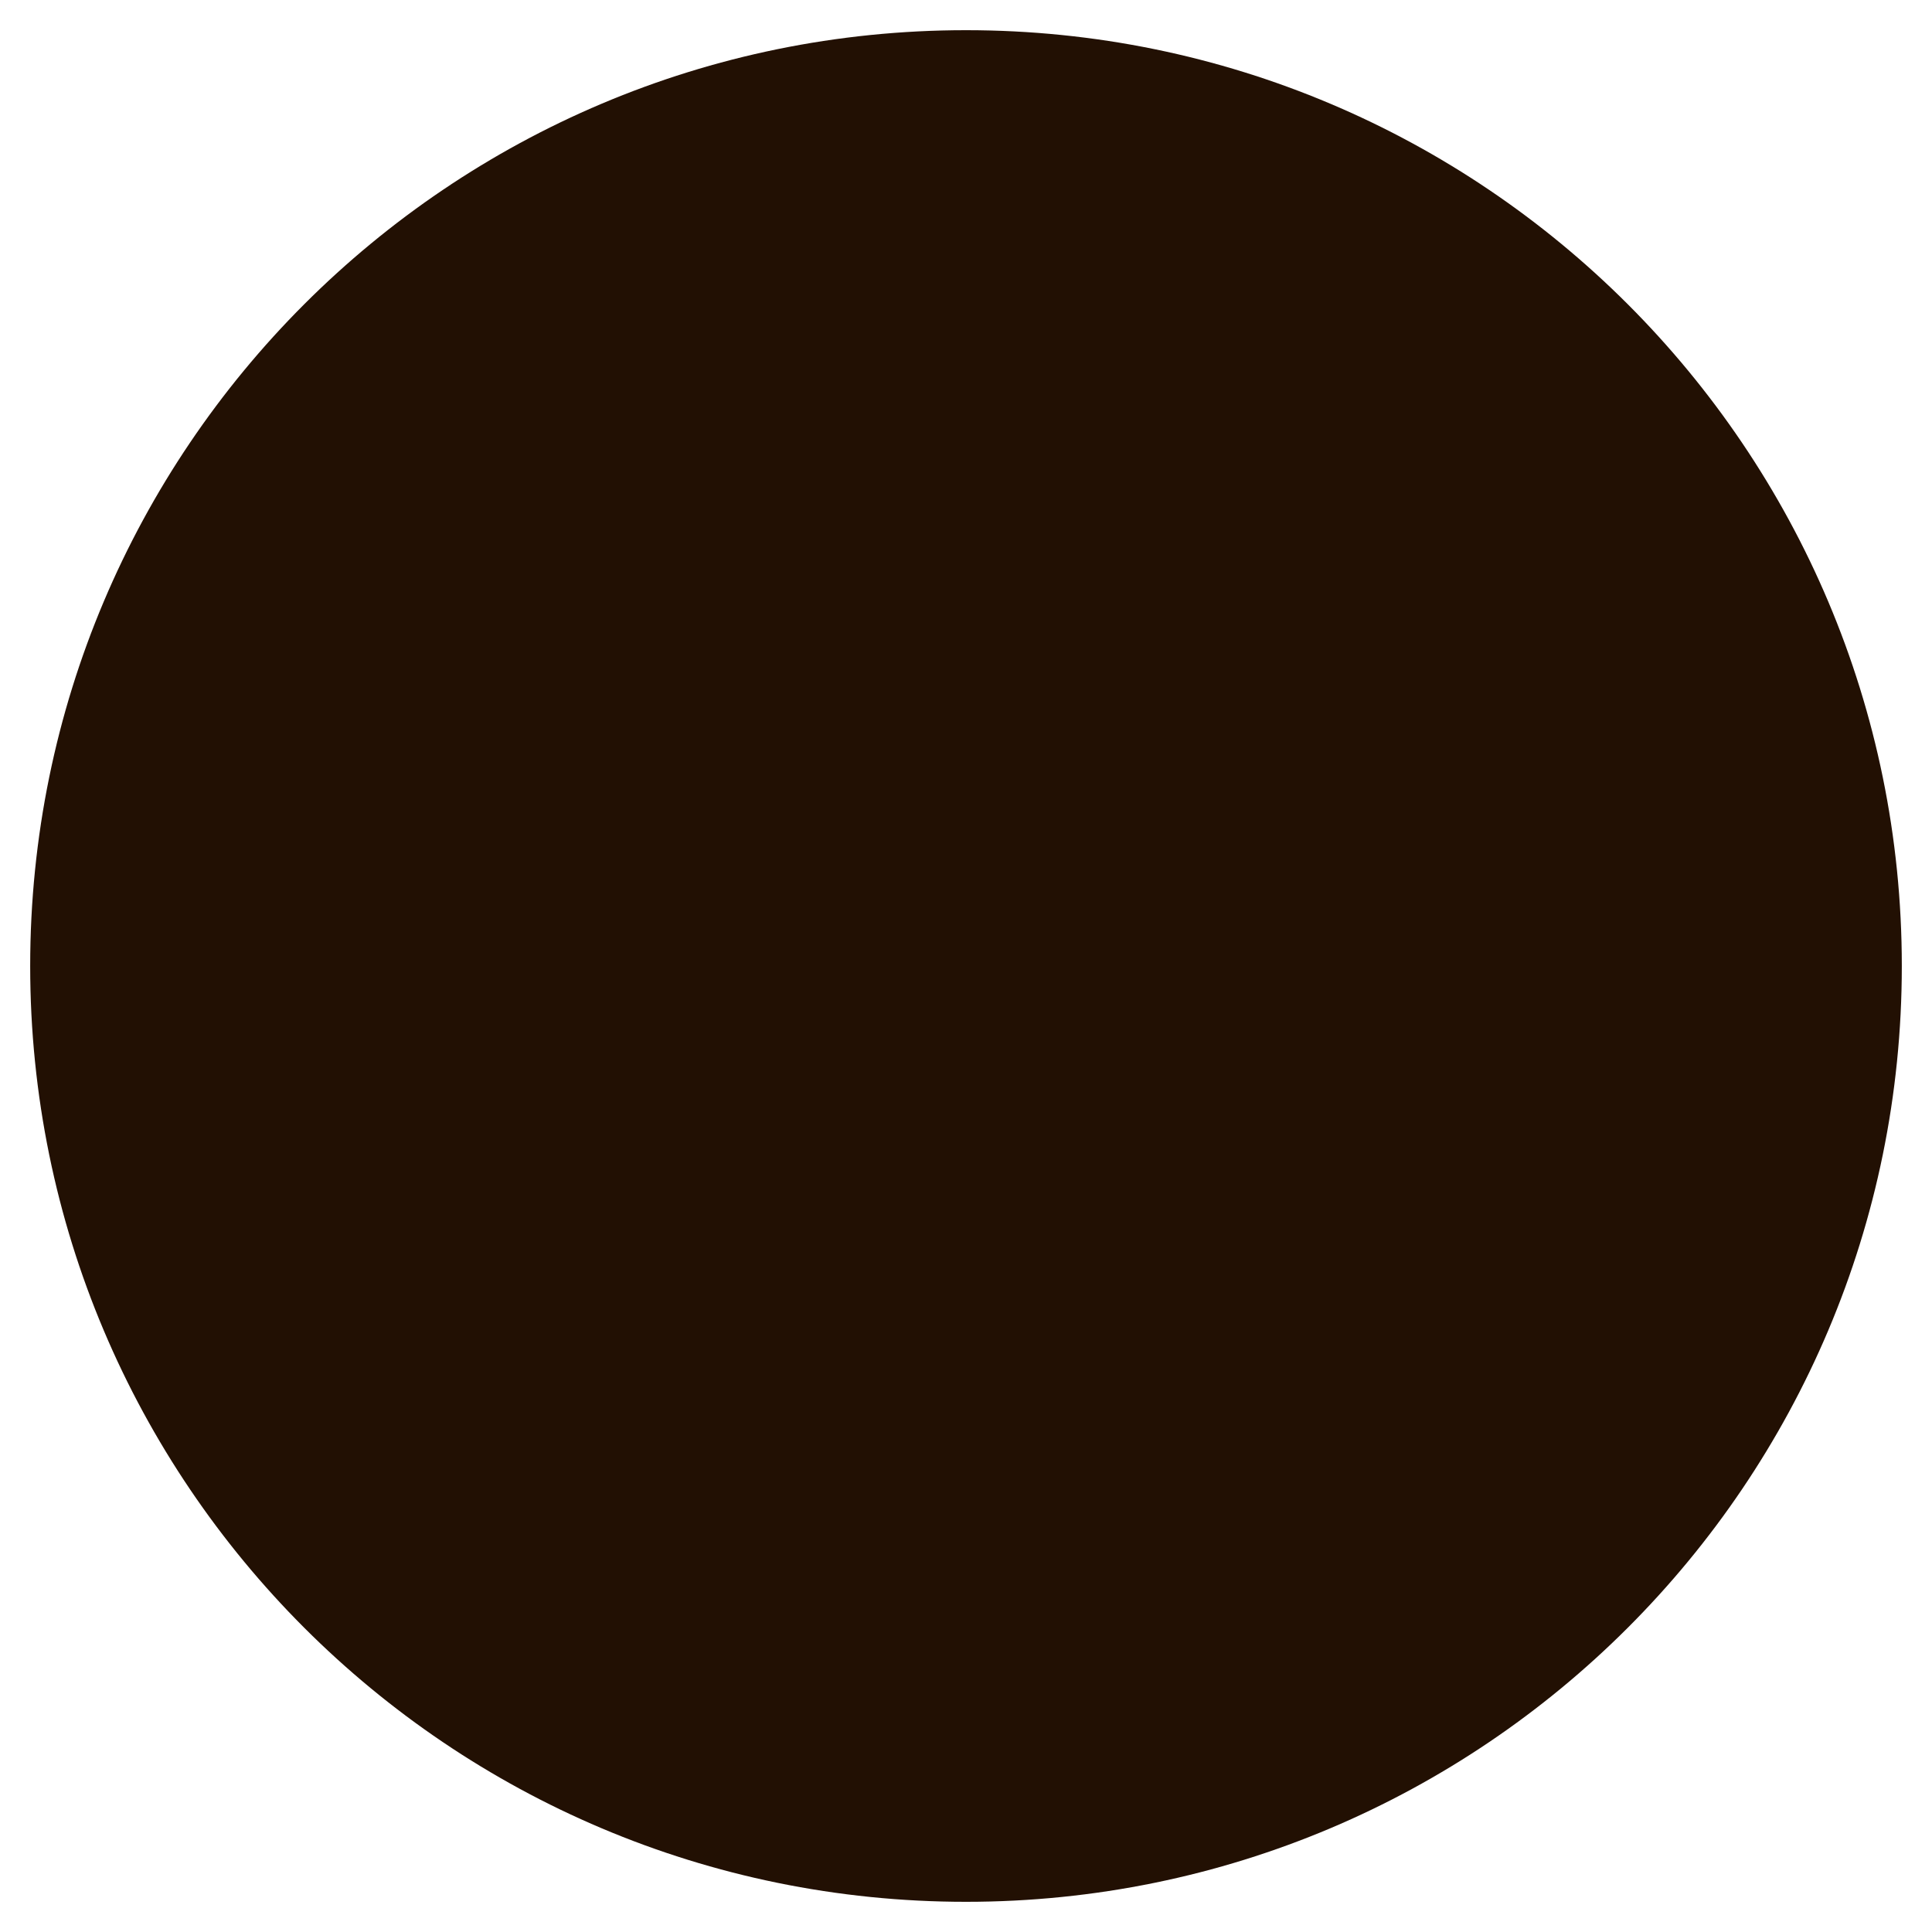
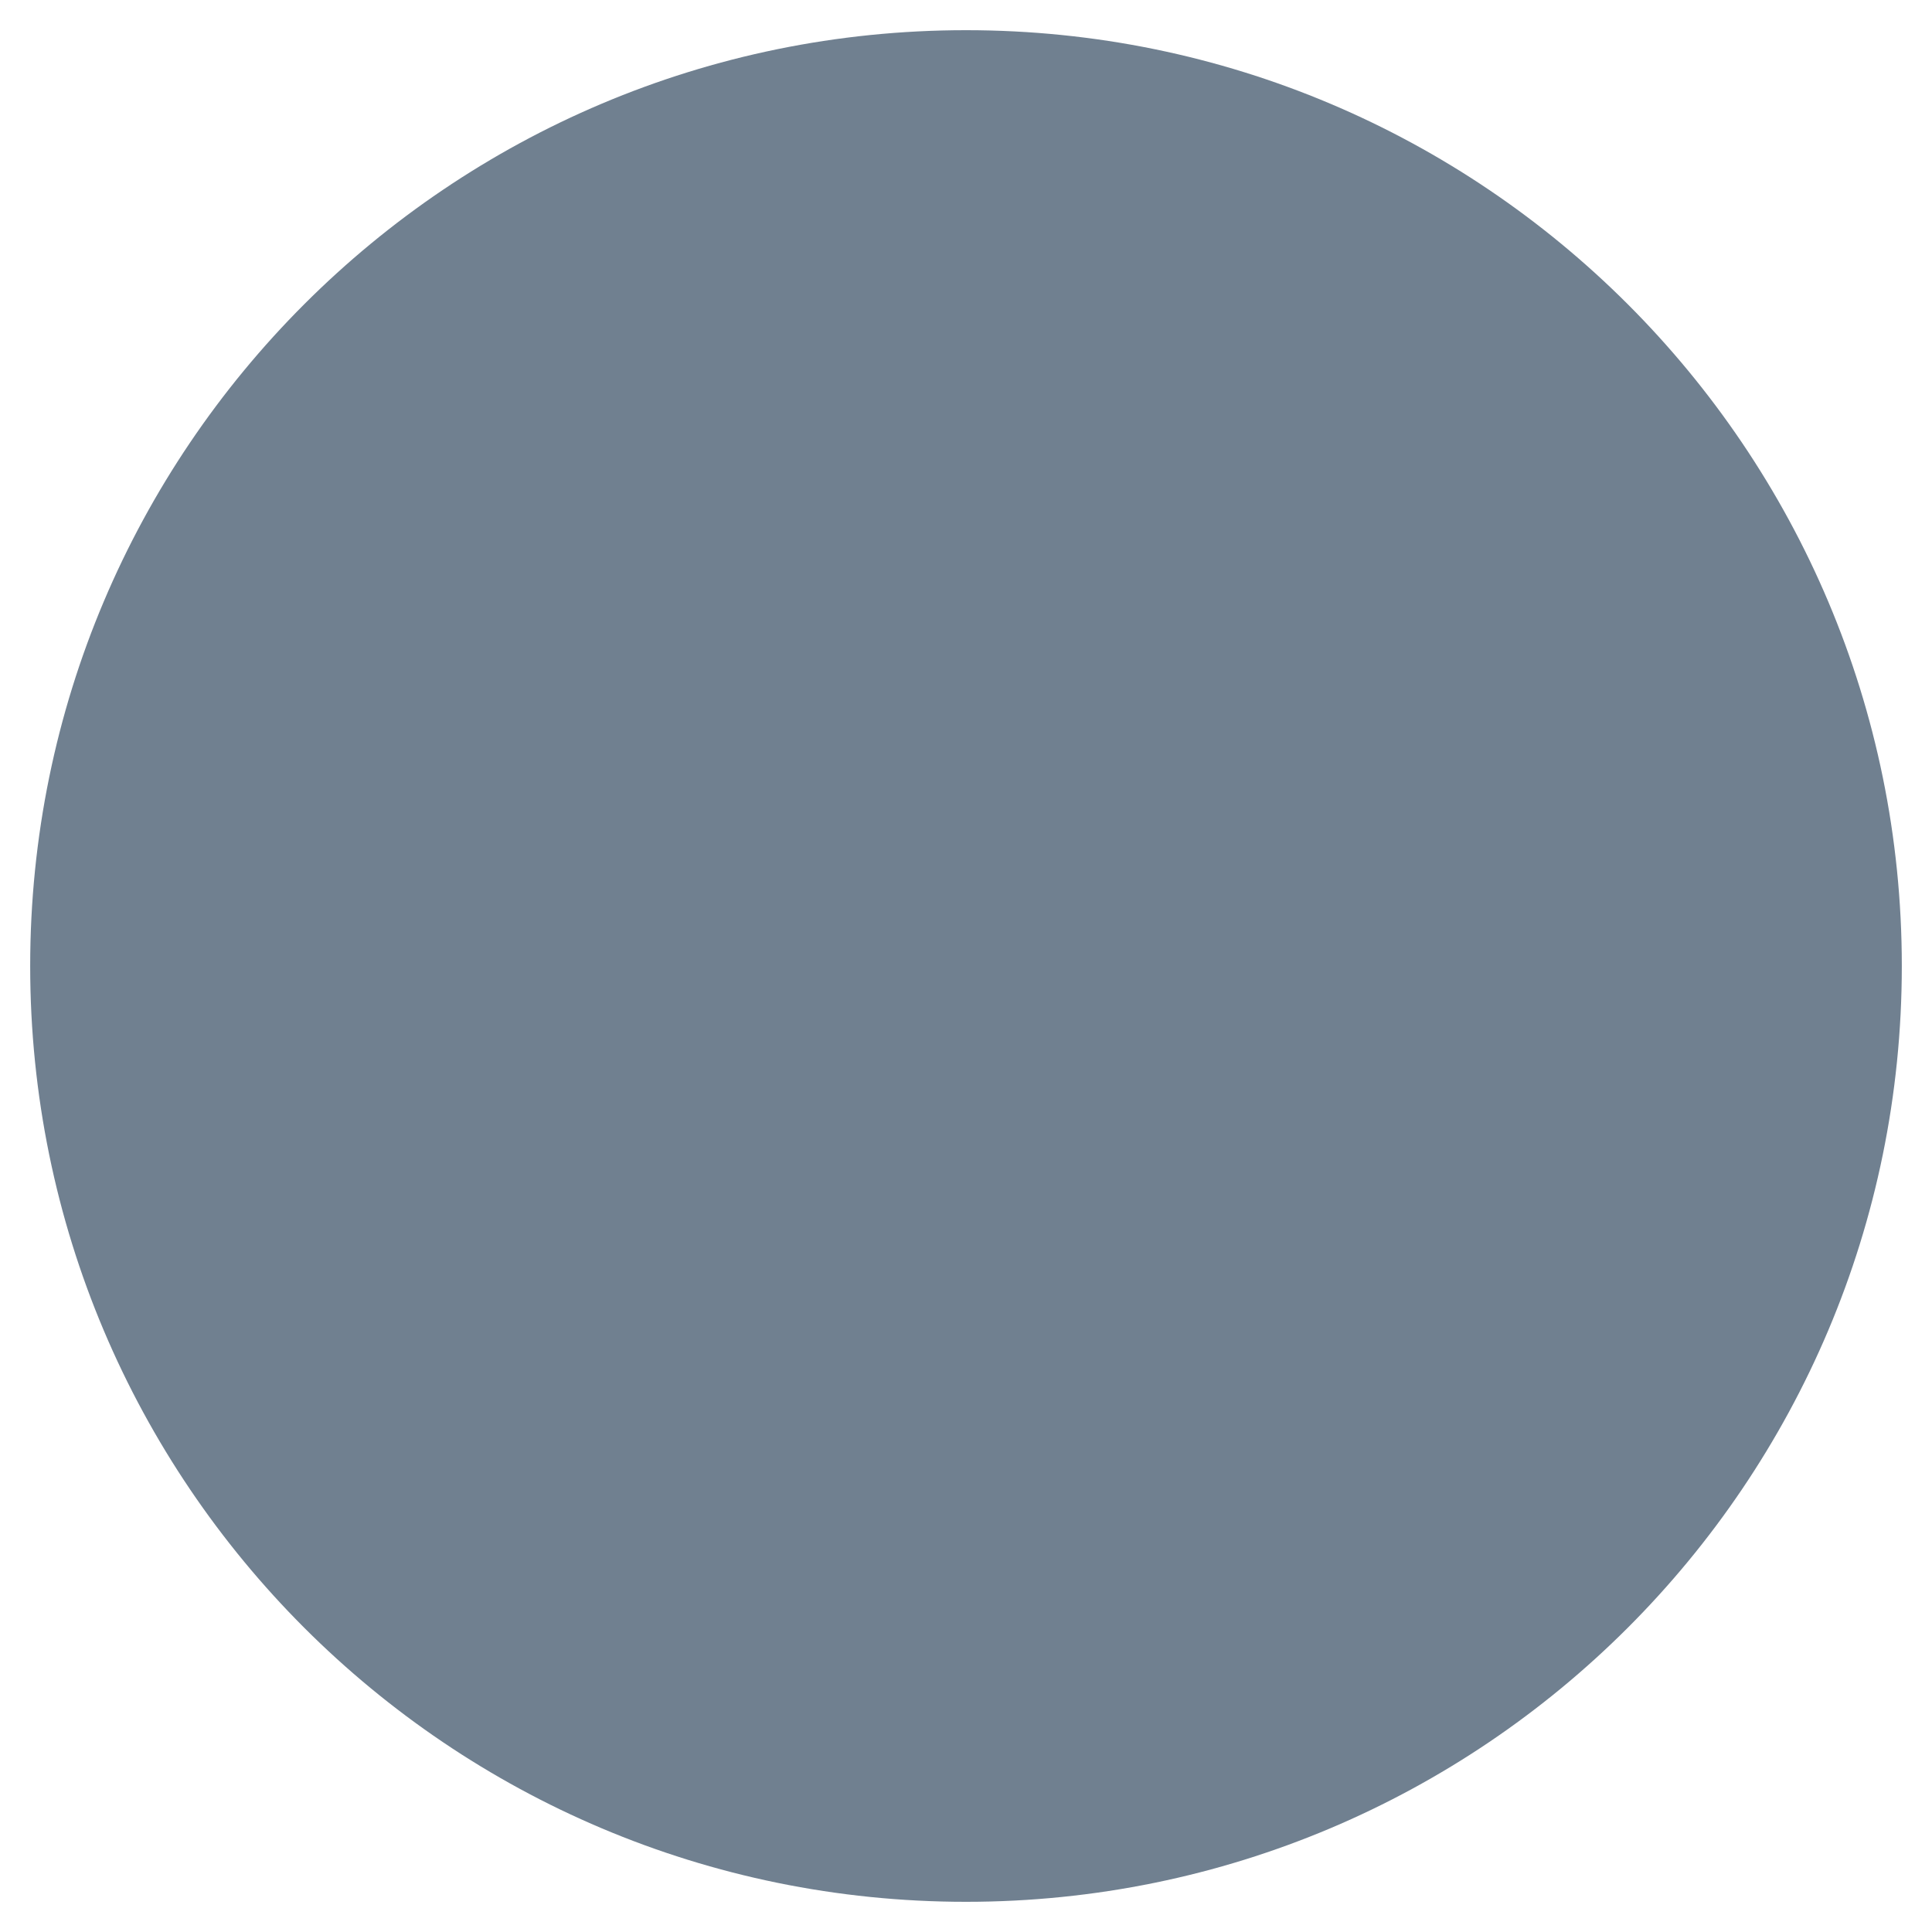
<svg xmlns="http://www.w3.org/2000/svg" aria-hidden="true" focusable="false" data-prefix="fas" data-icon="circle" class="svg-inline--fa fa-circle fa-w-16" role="img" viewBox="0 0 512 512">
-   <path fill="rgb(34, 16, 3)" d="M256 8C119 8 8 119 8 256s111 248 248 248 248-111 248-248S393 8 256 8z" />
+   <path fill="slategrey" d="M256 8C119 8 8 119 8 256s111 248 248 248 248-111 248-248S393 8 256 8z" />
</svg>
